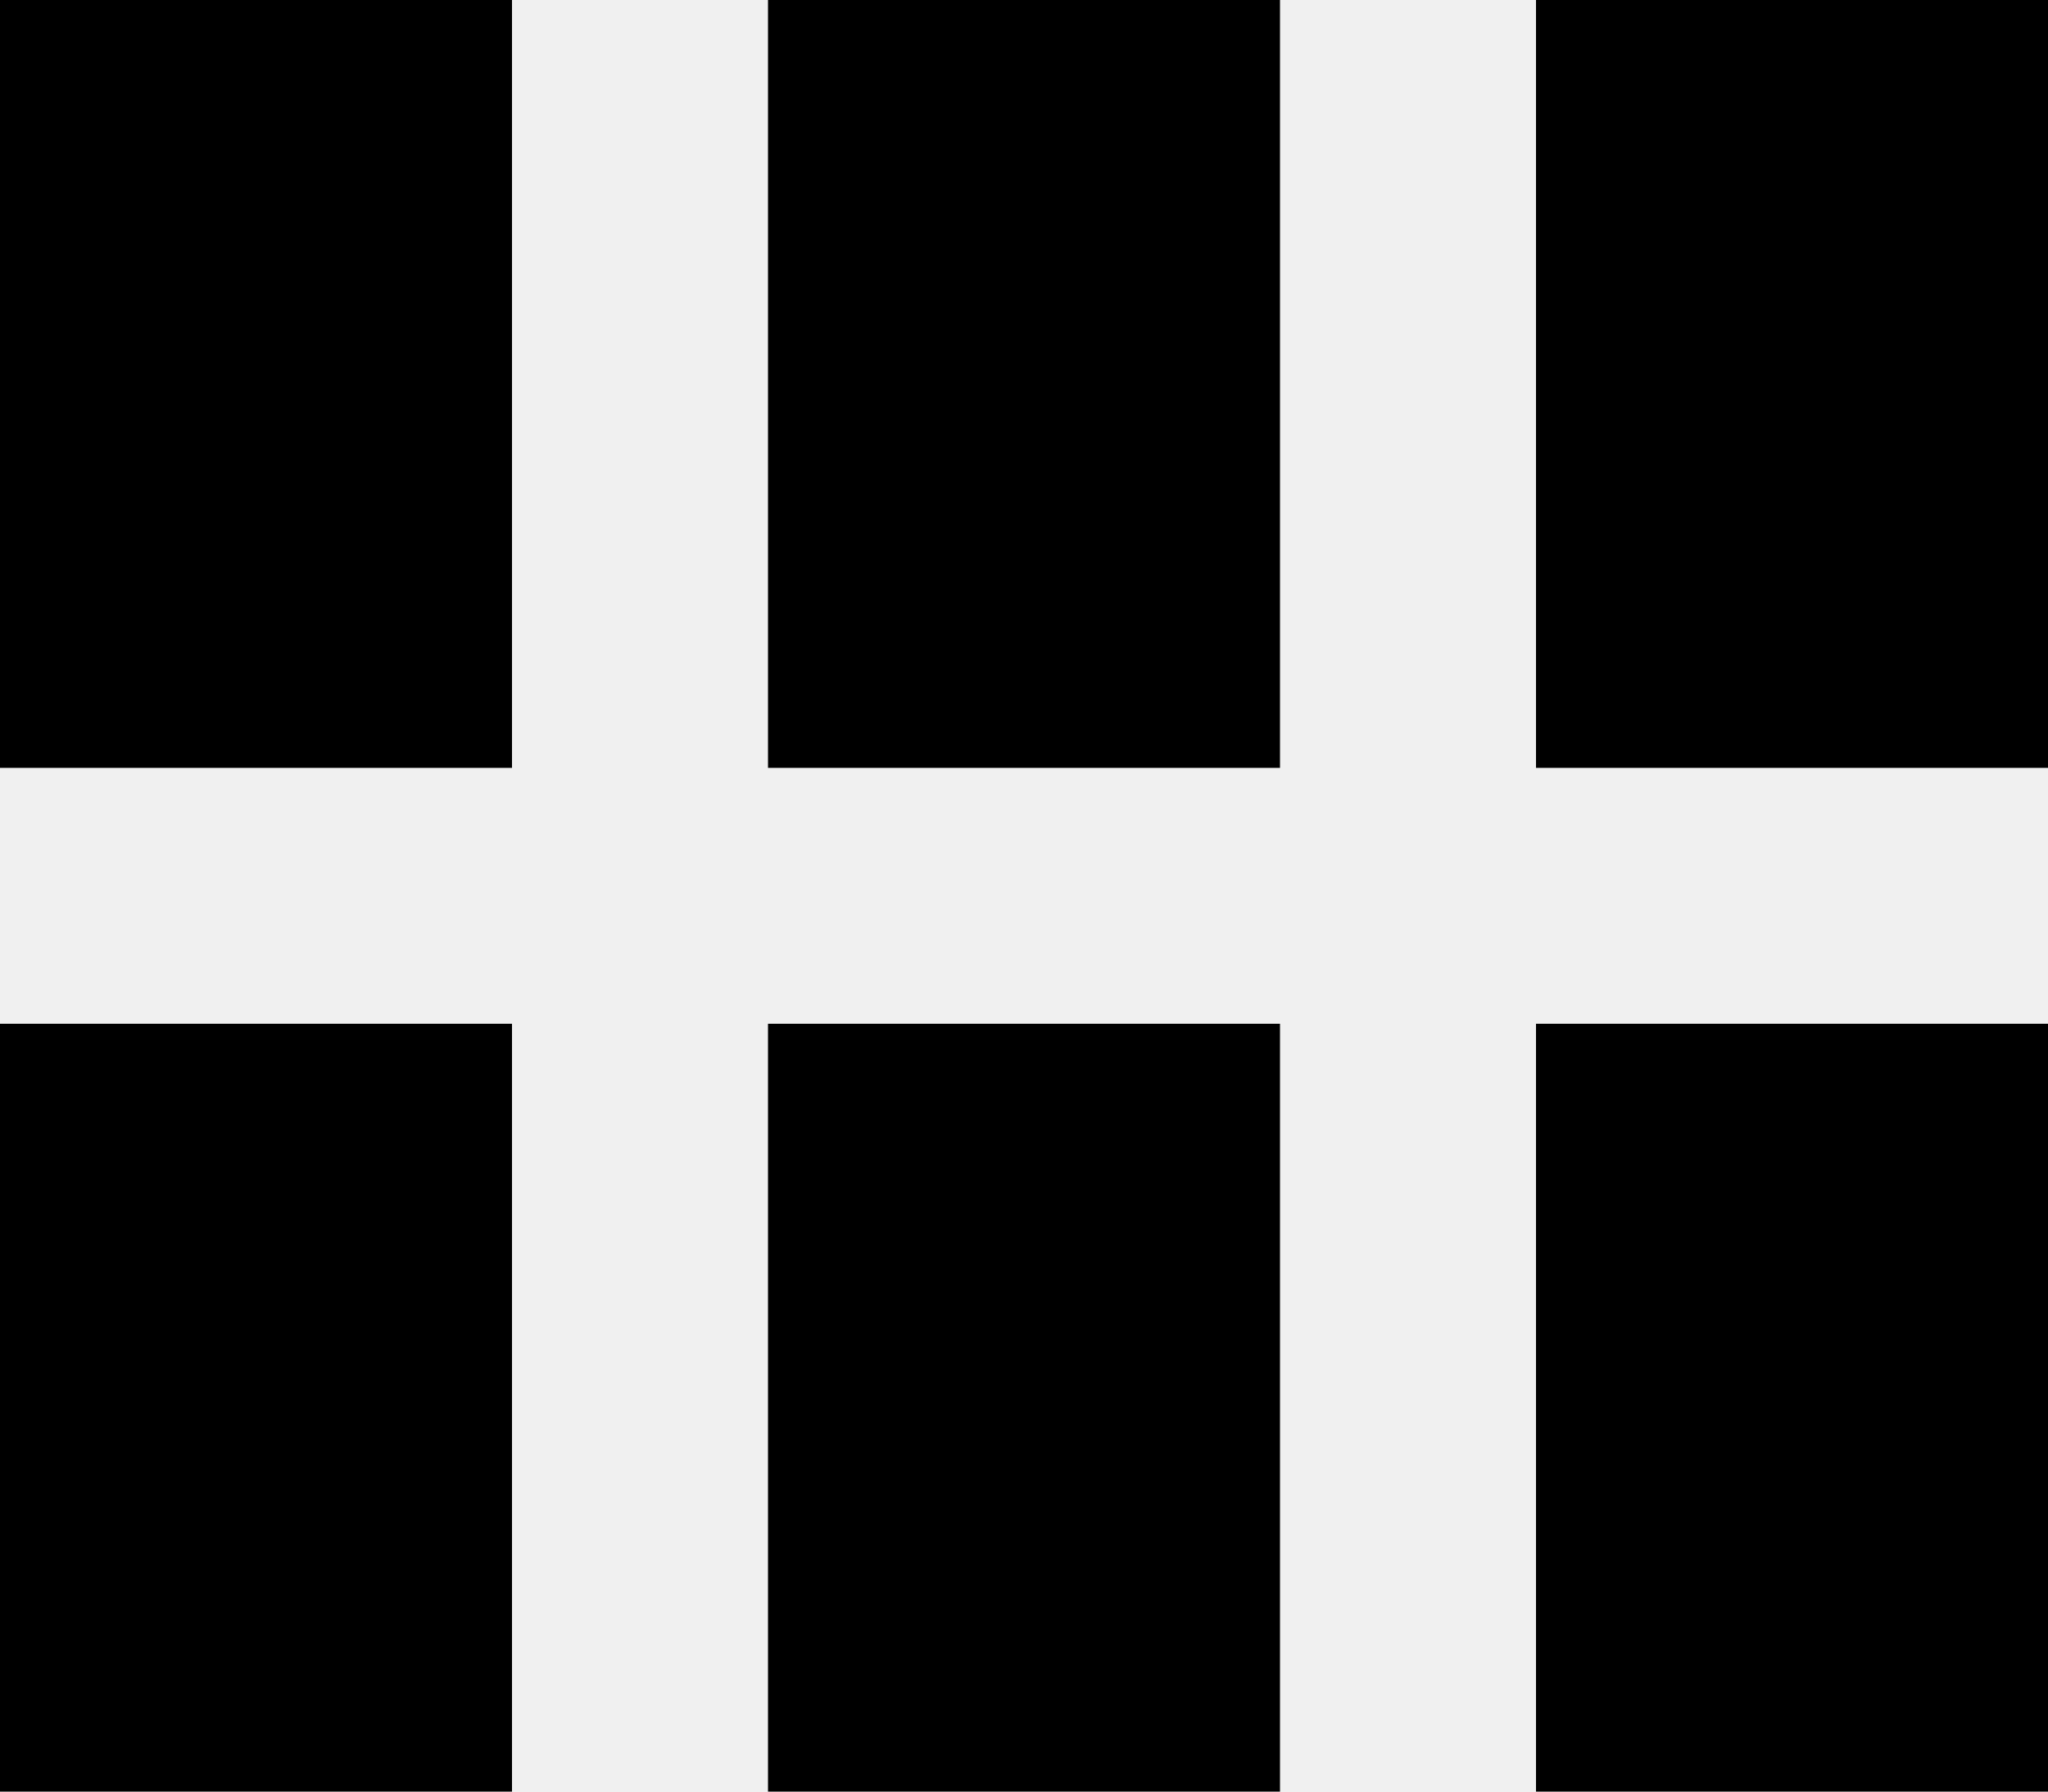
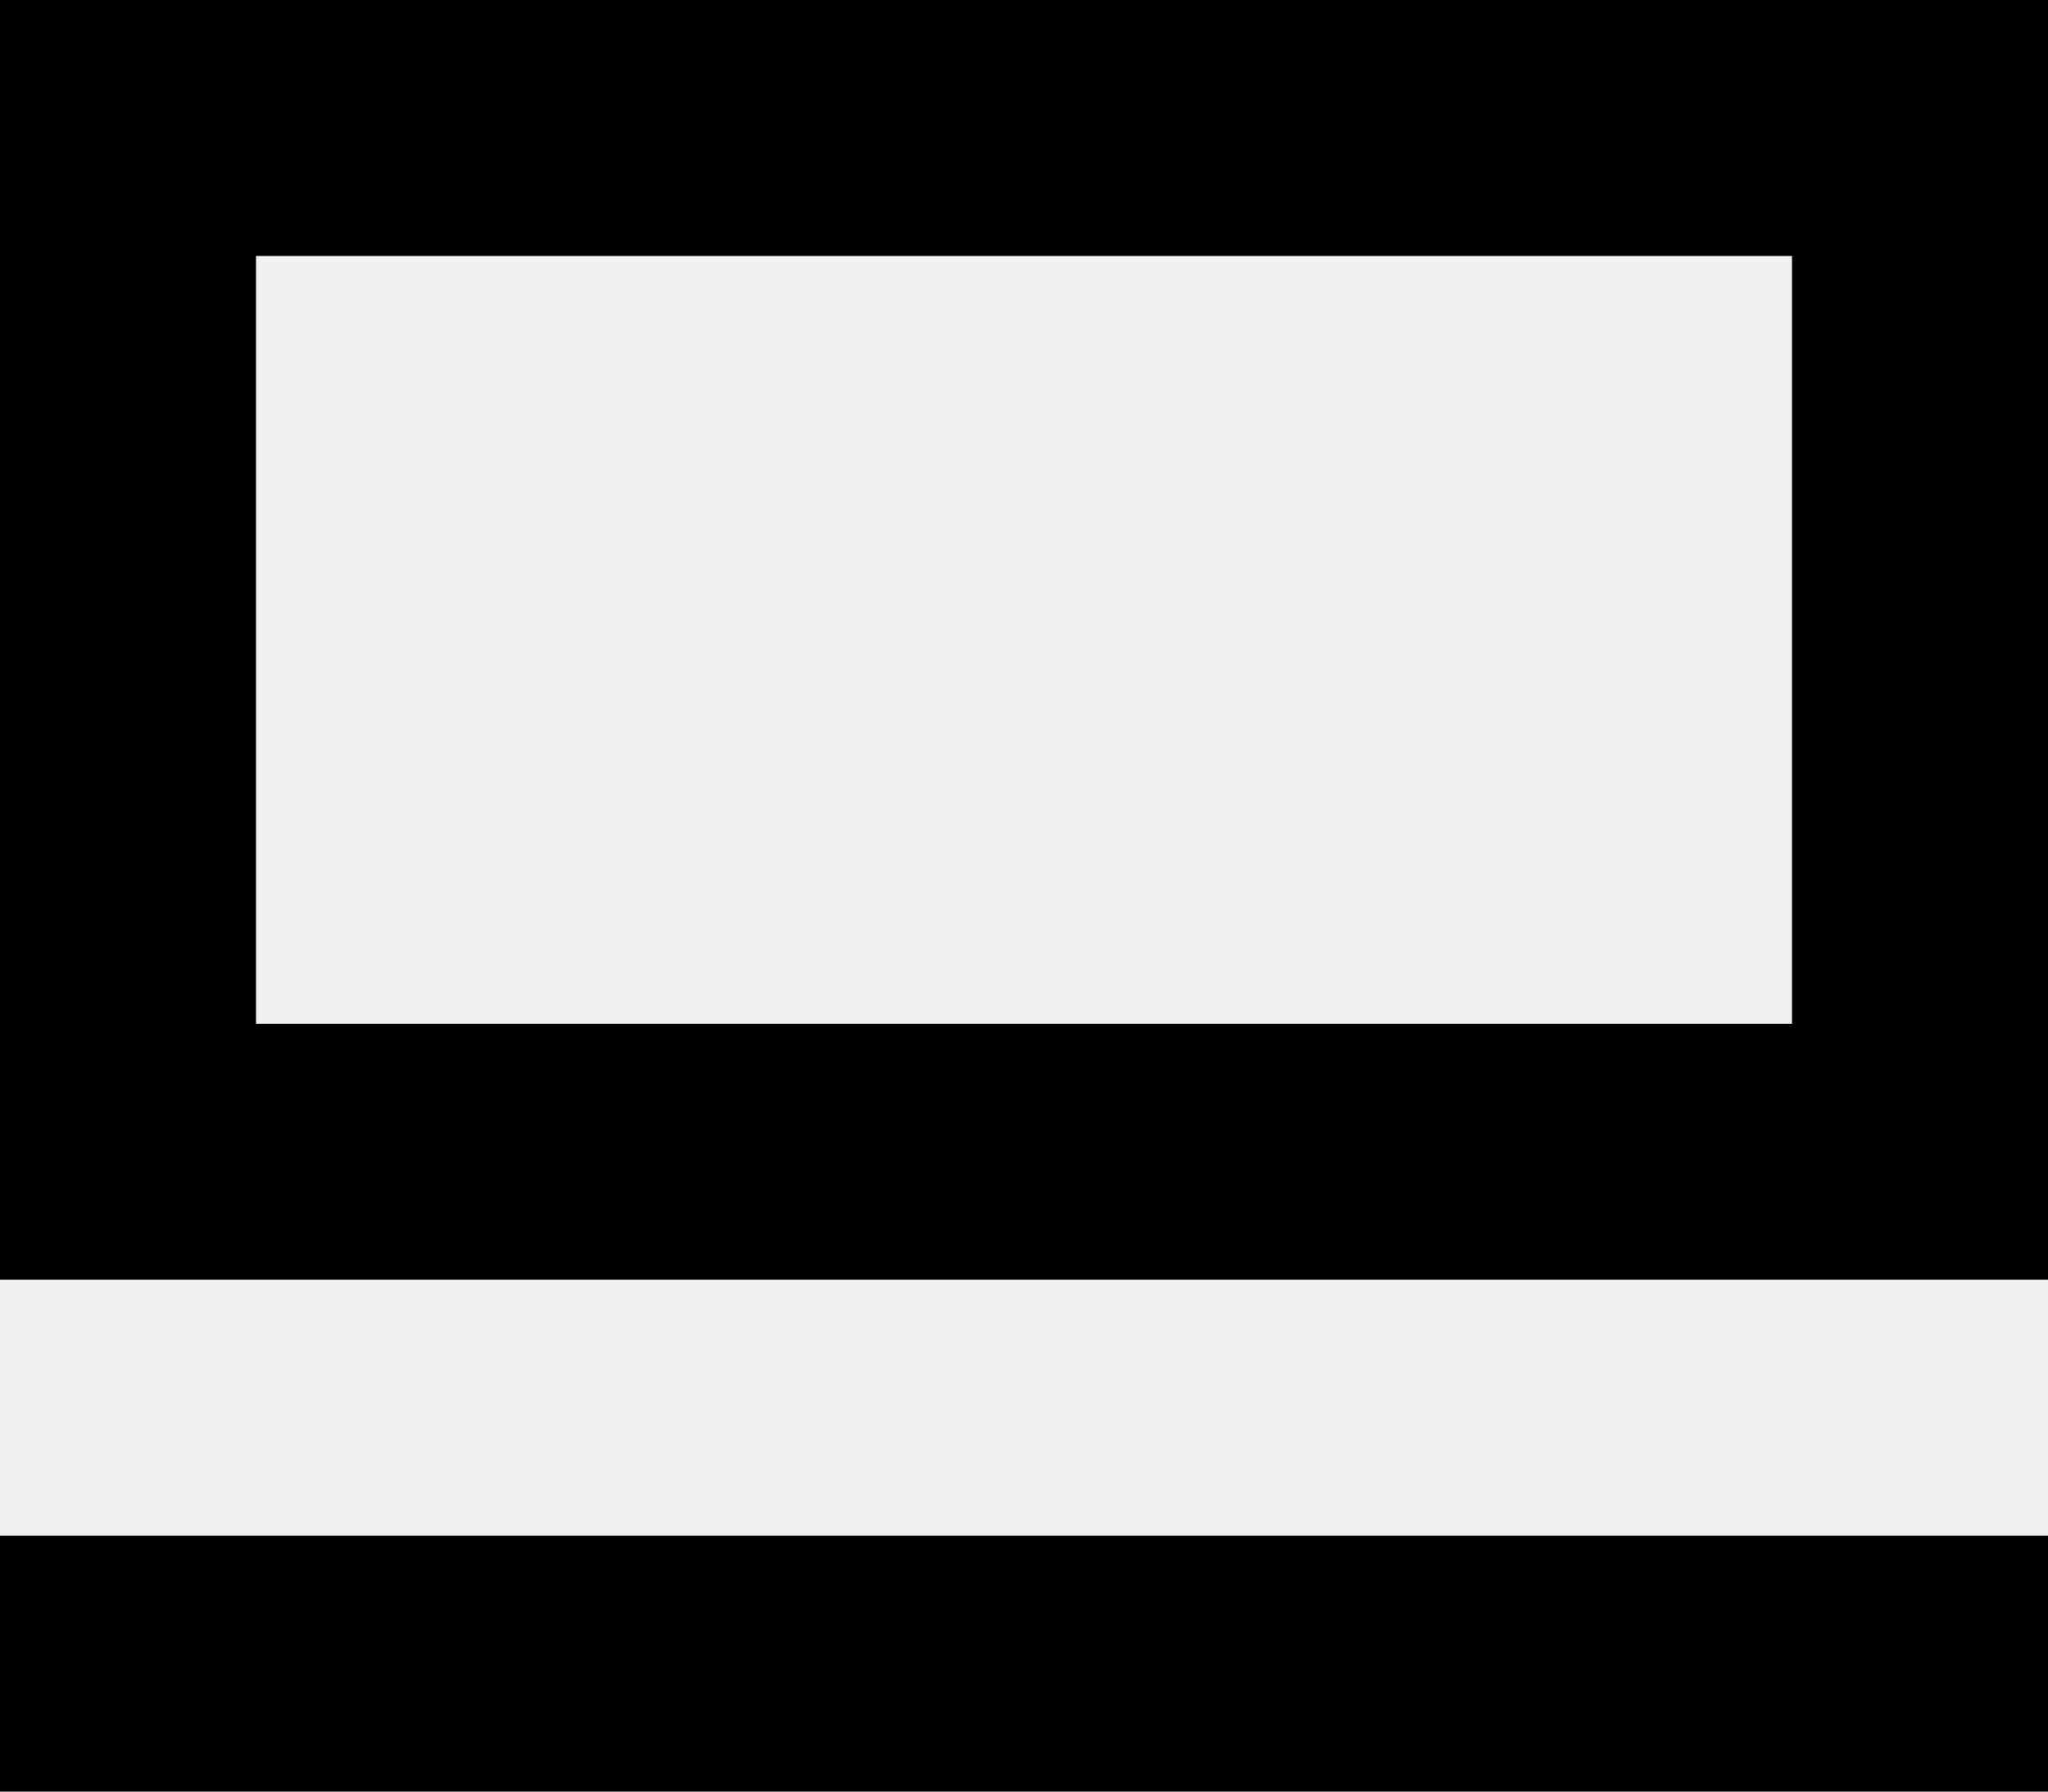
<svg xmlns="http://www.w3.org/2000/svg" width="16" height="14" fill="none">
  <g fill="#000" clip-path="url(#a)">
-     <path d="M4 0H0v6h4V0Zm12 0h-4v6h4V0Zm-6 0H6v6h4V0ZM4 8H0v6h4V8Zm12 0h-4v6h4V8Zm-6 0H6v6h4V8Z" />
+     <path d="M16 12H0v2h16v-2ZM14 2v6H2V2h12Zm2-2H0v10h16V0Z" />
  </g>
  <defs>
    <clipPath id="a">
      <path fill="#fff" d="M0 0h16v14H0z" />
    </clipPath>
  </defs>
</svg>
